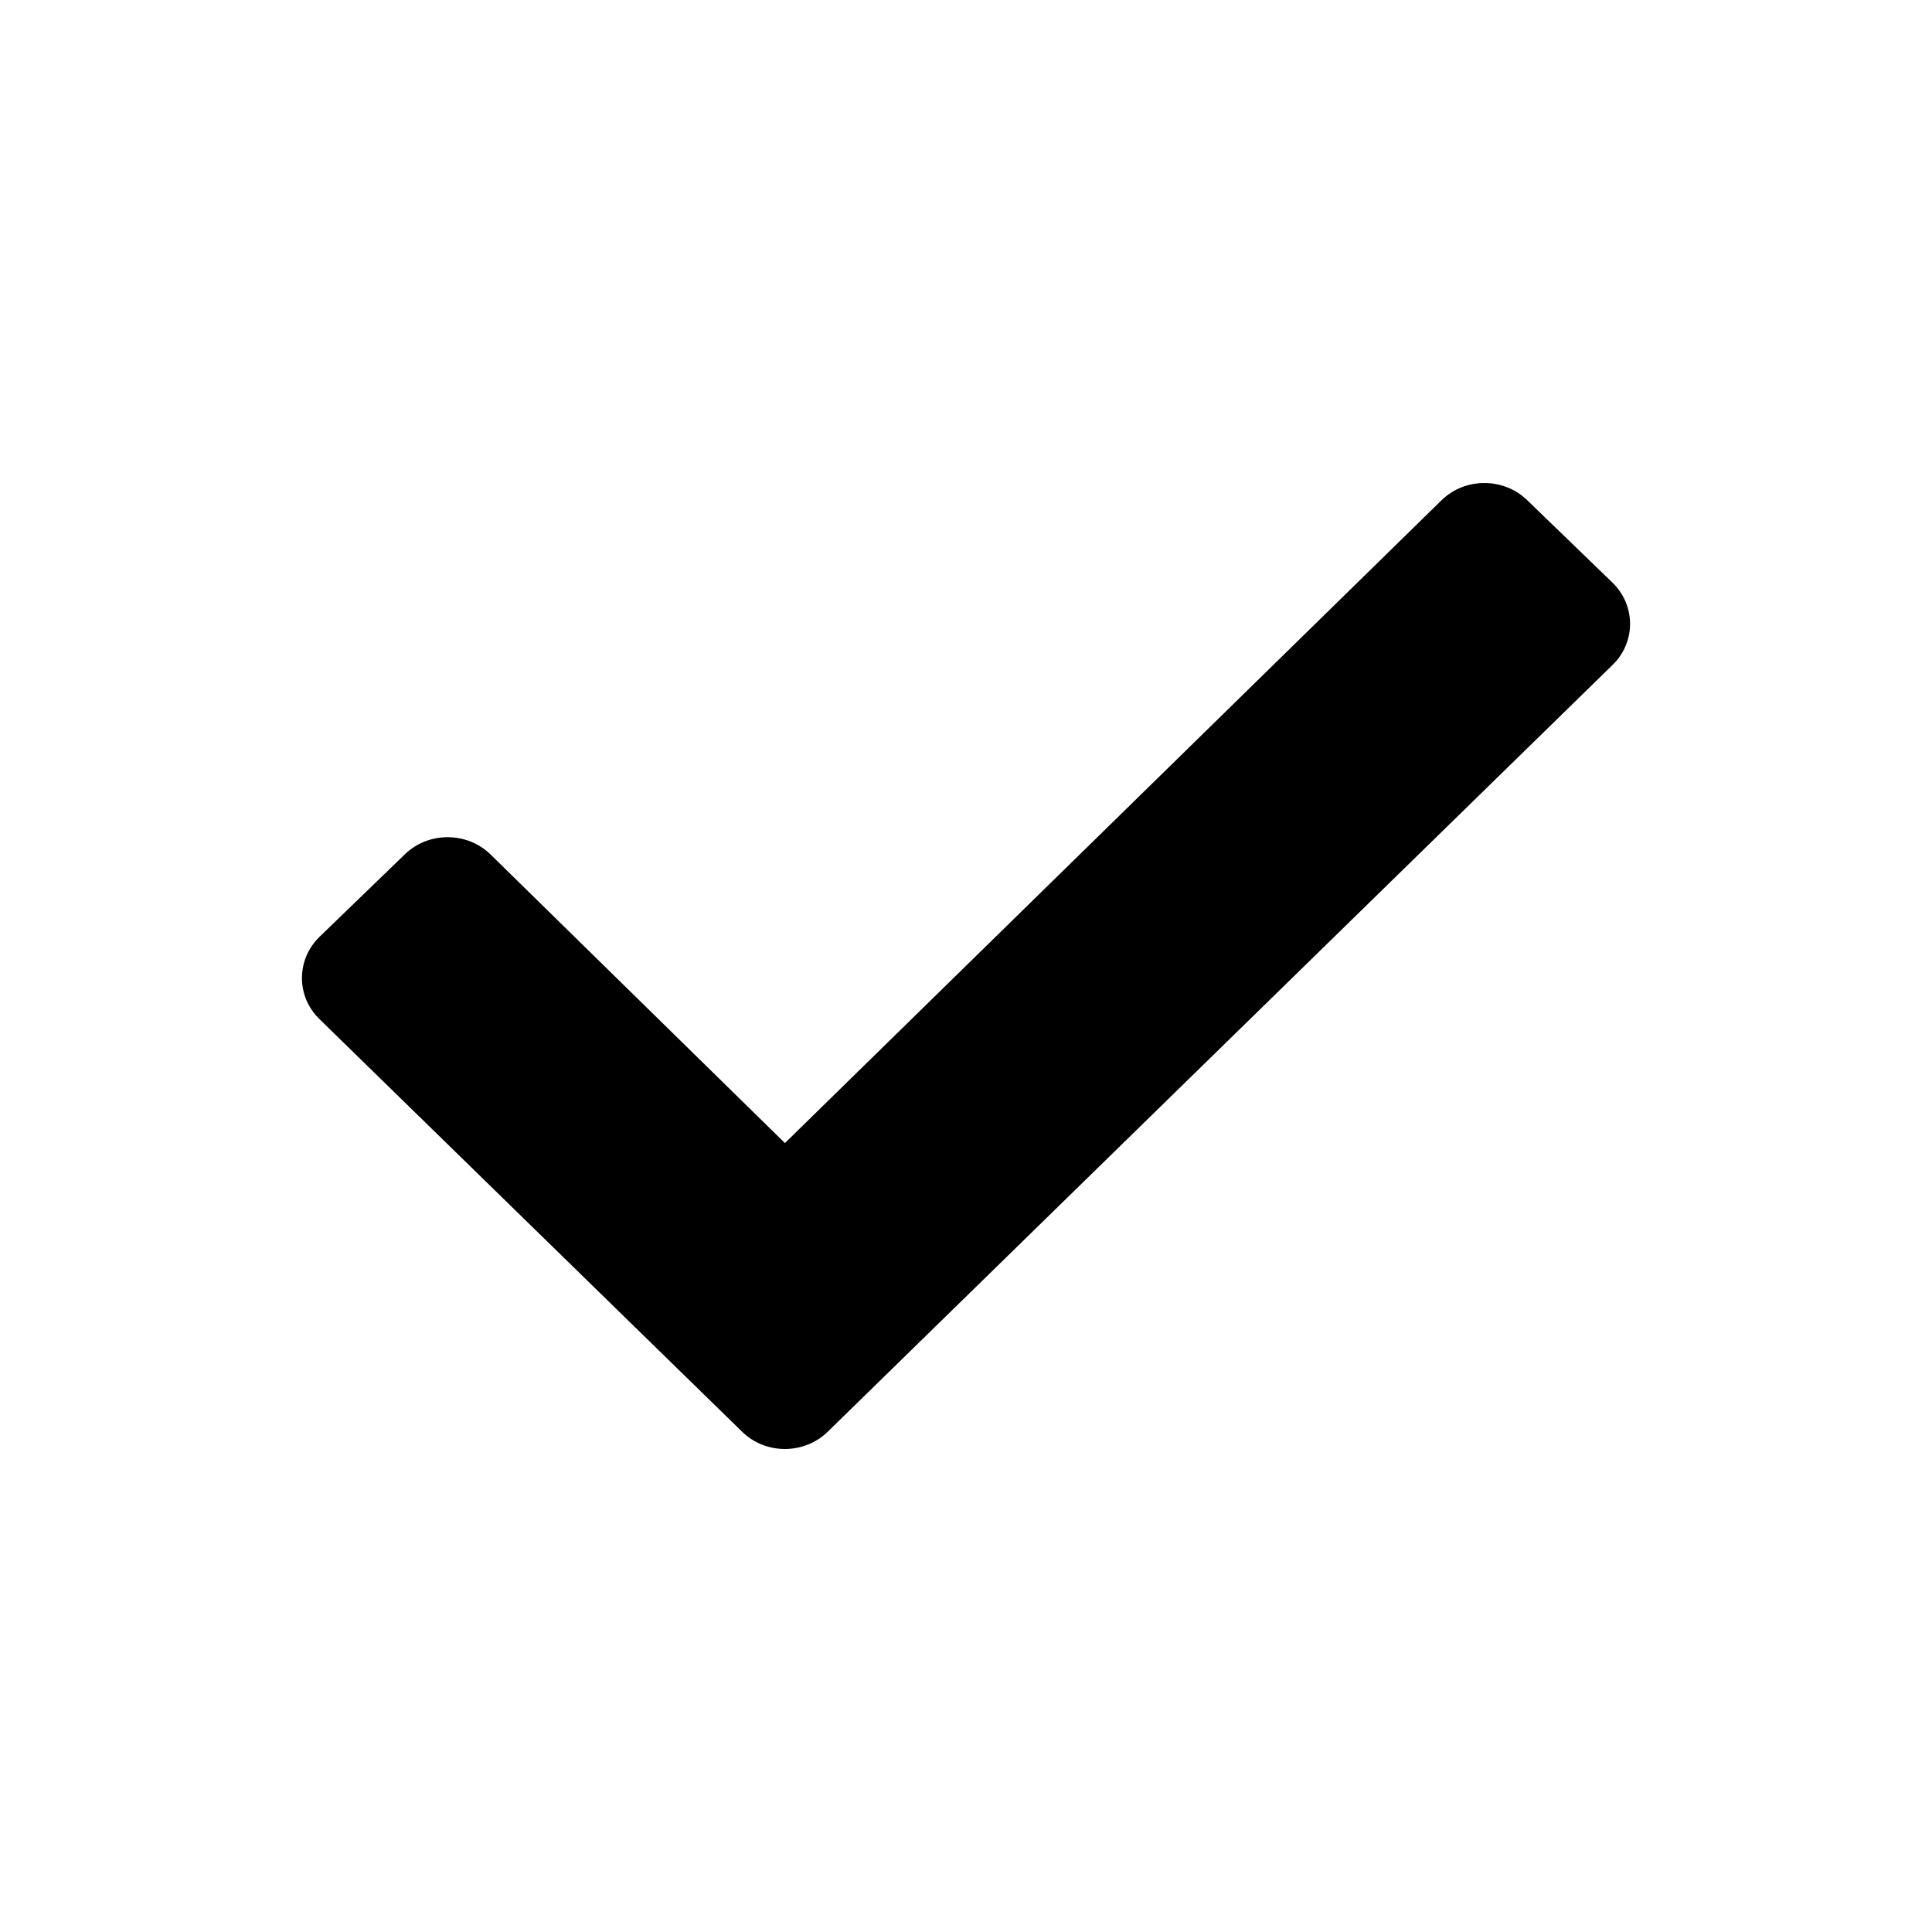
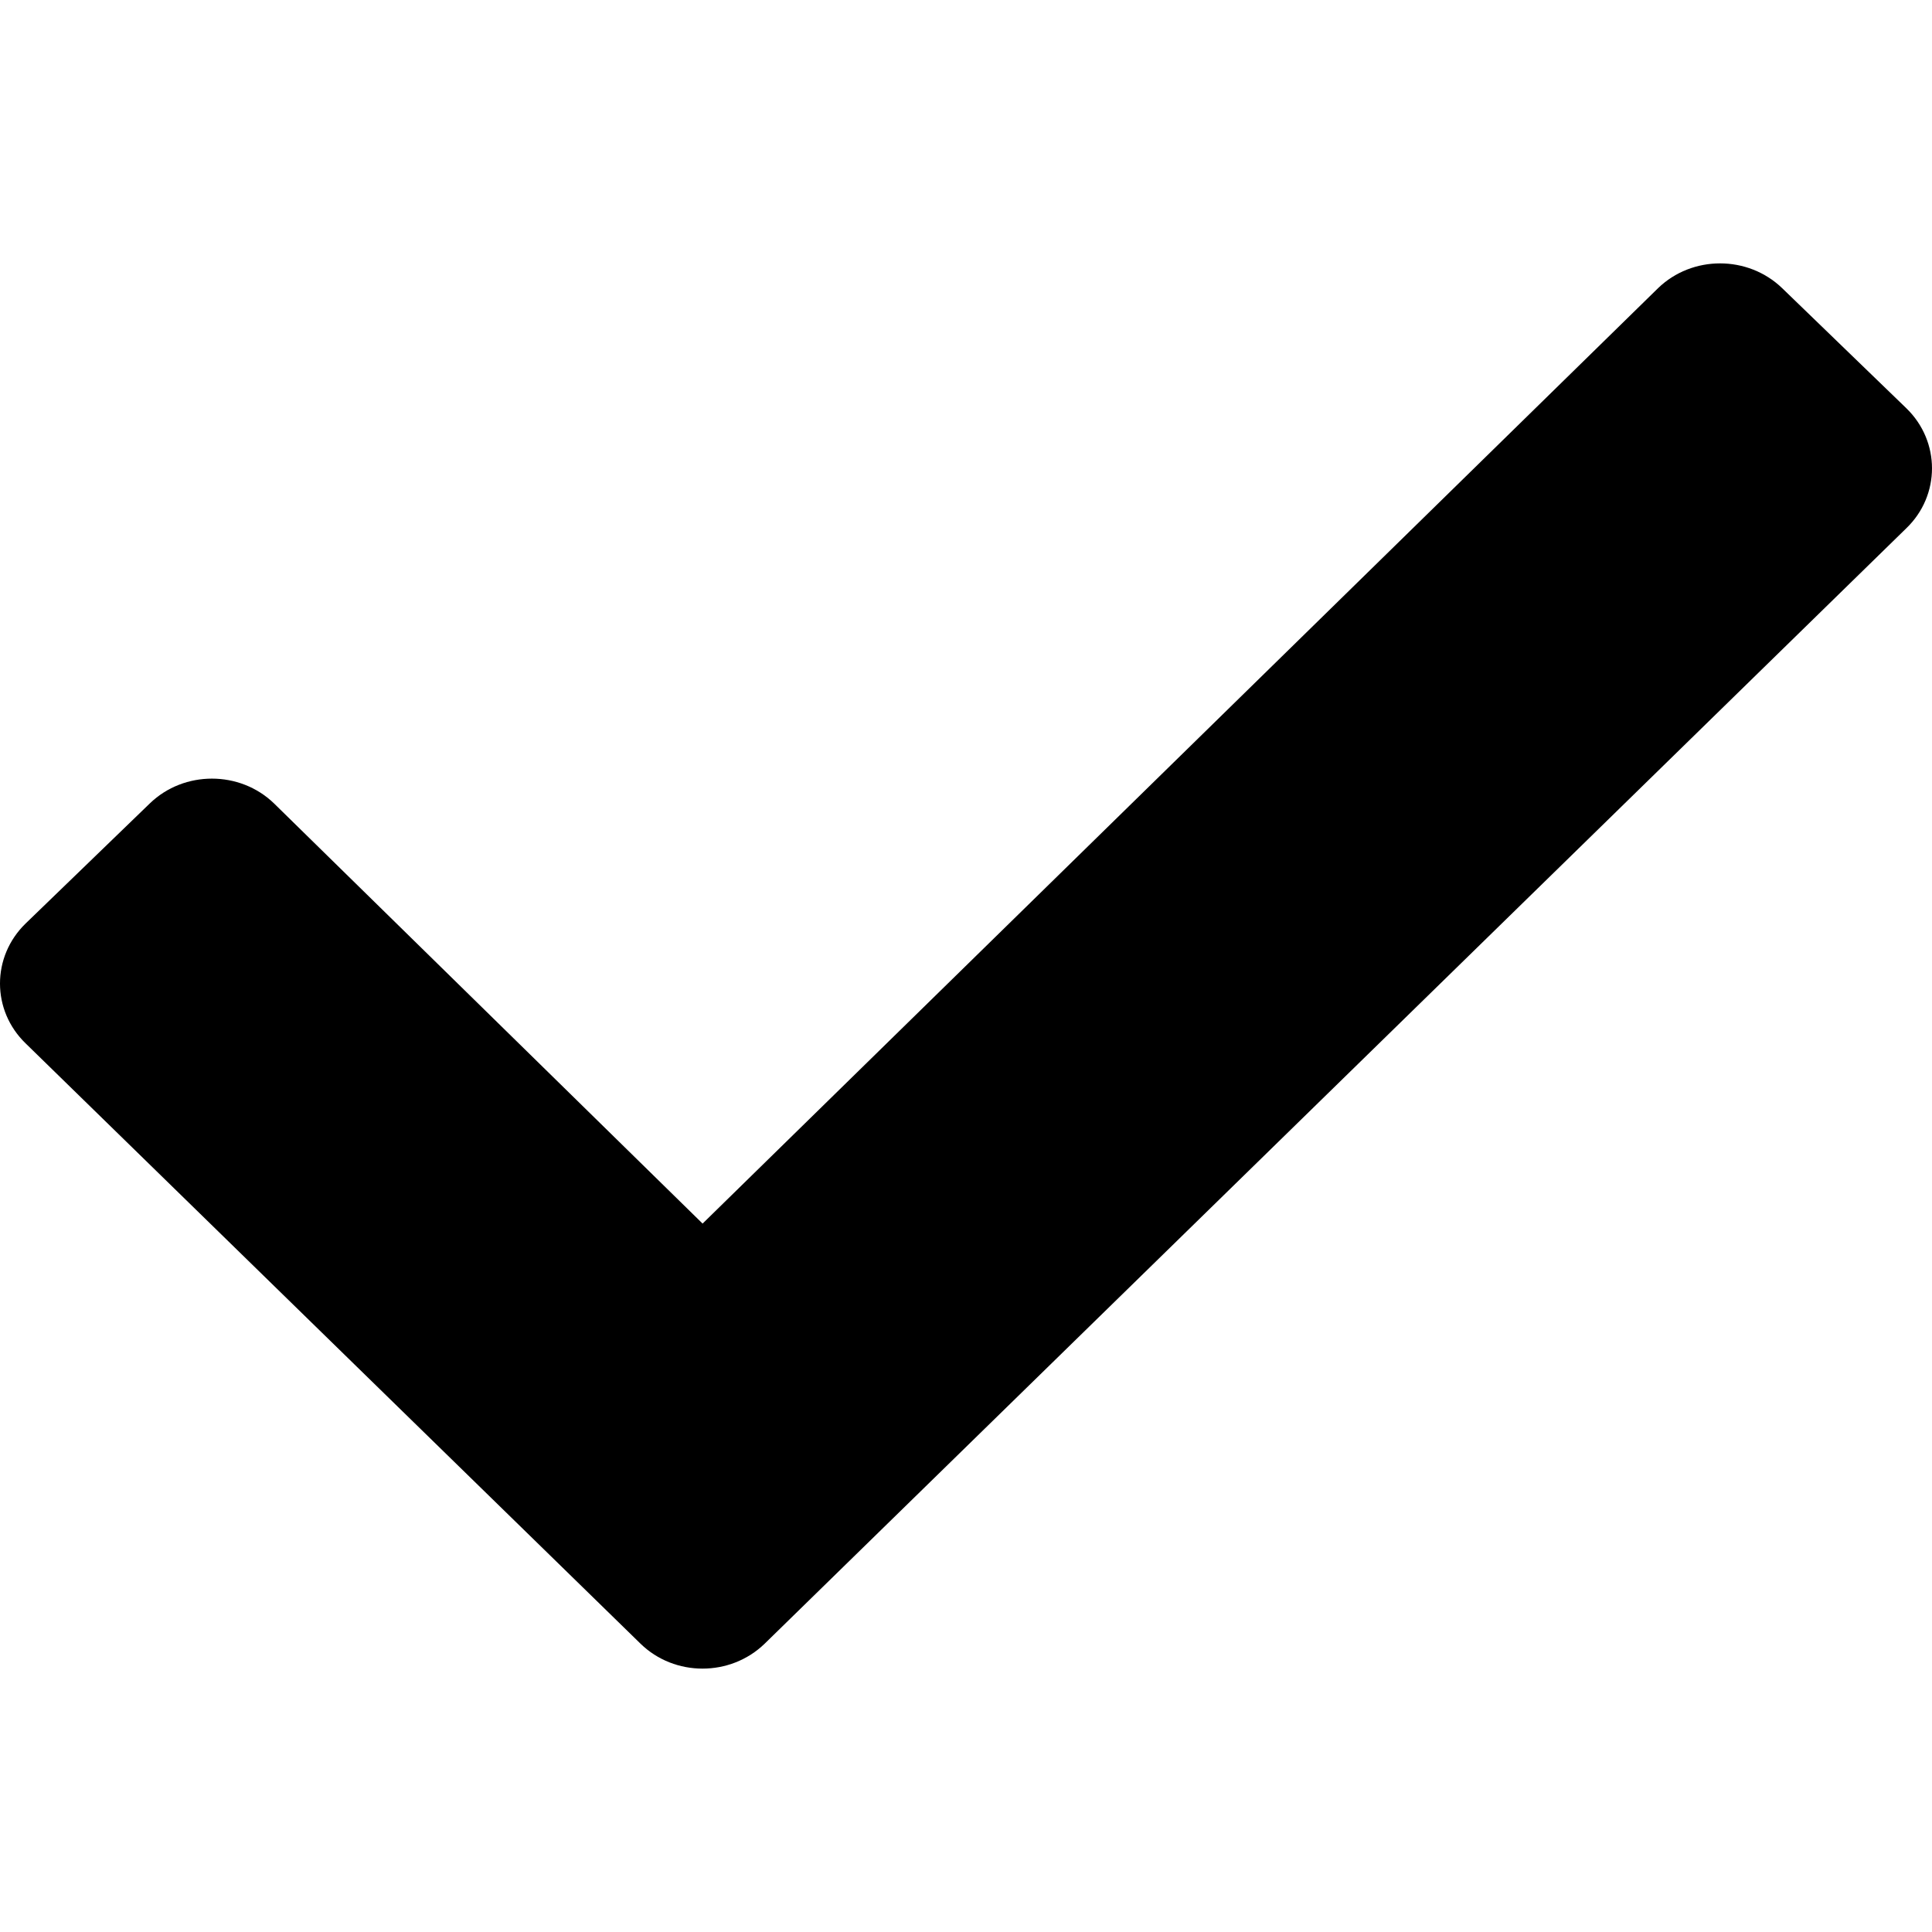
<svg xmlns="http://www.w3.org/2000/svg" version="1.1" id="Layer_1" x="0px" y="0px" width="200px" height="200px" viewBox="0 0 200 200" enable-background="new 0 0 200 200" xml:space="preserve">
-   <path d="M76.836,148.225l-43.749-42.712c-2.44-2.355-2.44-6.177,0-8.544l8.838-8.545c2.429-2.344,6.396-2.344,8.825,0l30.505,29.906  l67.991-66.563c2.43-2.355,6.396-2.355,8.837,0l8.838,8.546c2.43,2.355,2.43,6.188,0,8.531l-81.247,79.381  C83.232,150.592,79.265,150.592,76.836,148.225" />
+   <path d="M66.304,170.152L2.662,108.02c-3.55-3.427-3.55-8.985,0-12.429L15.519,83.16c3.533-3.409,9.305-3.409,12.838,0  l44.375,43.505l98.906-96.83c3.534-3.426,9.305-3.426,12.855,0l12.856,12.432c3.534,3.427,3.534,9.001,0,12.411L79.16,170.152  C75.608,173.596,69.837,173.596,66.304,170.152" />
</svg>
